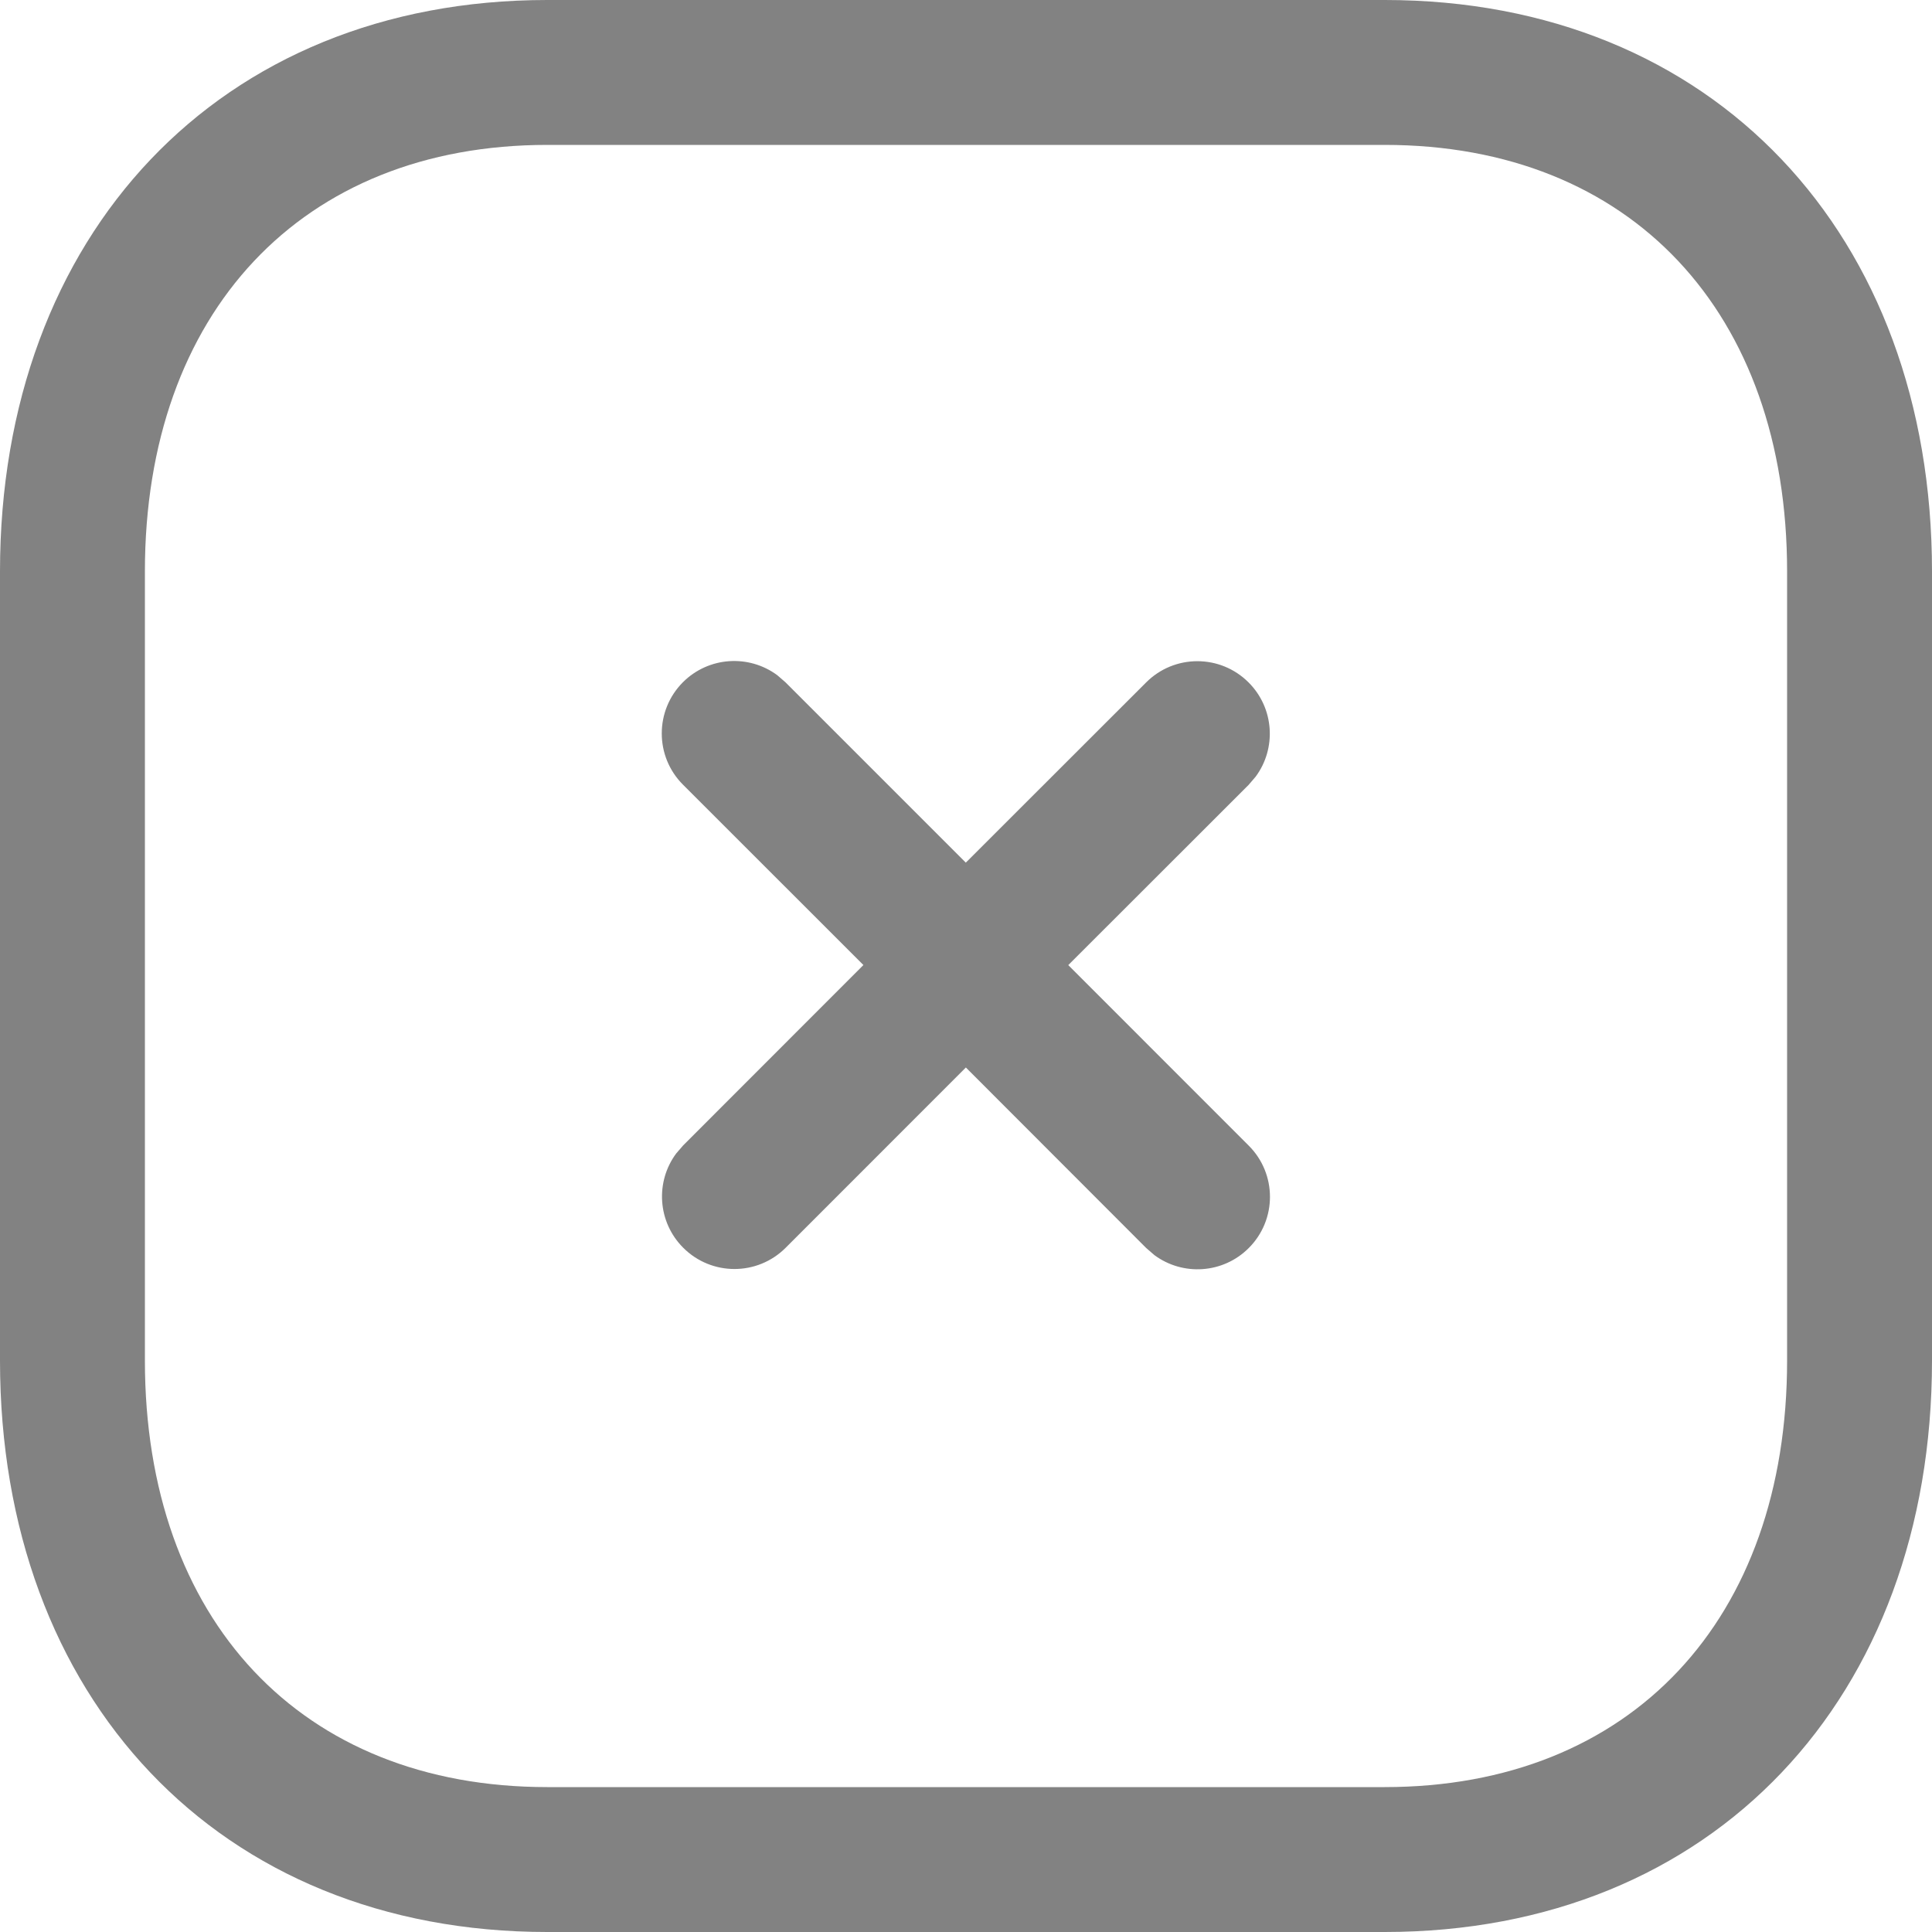
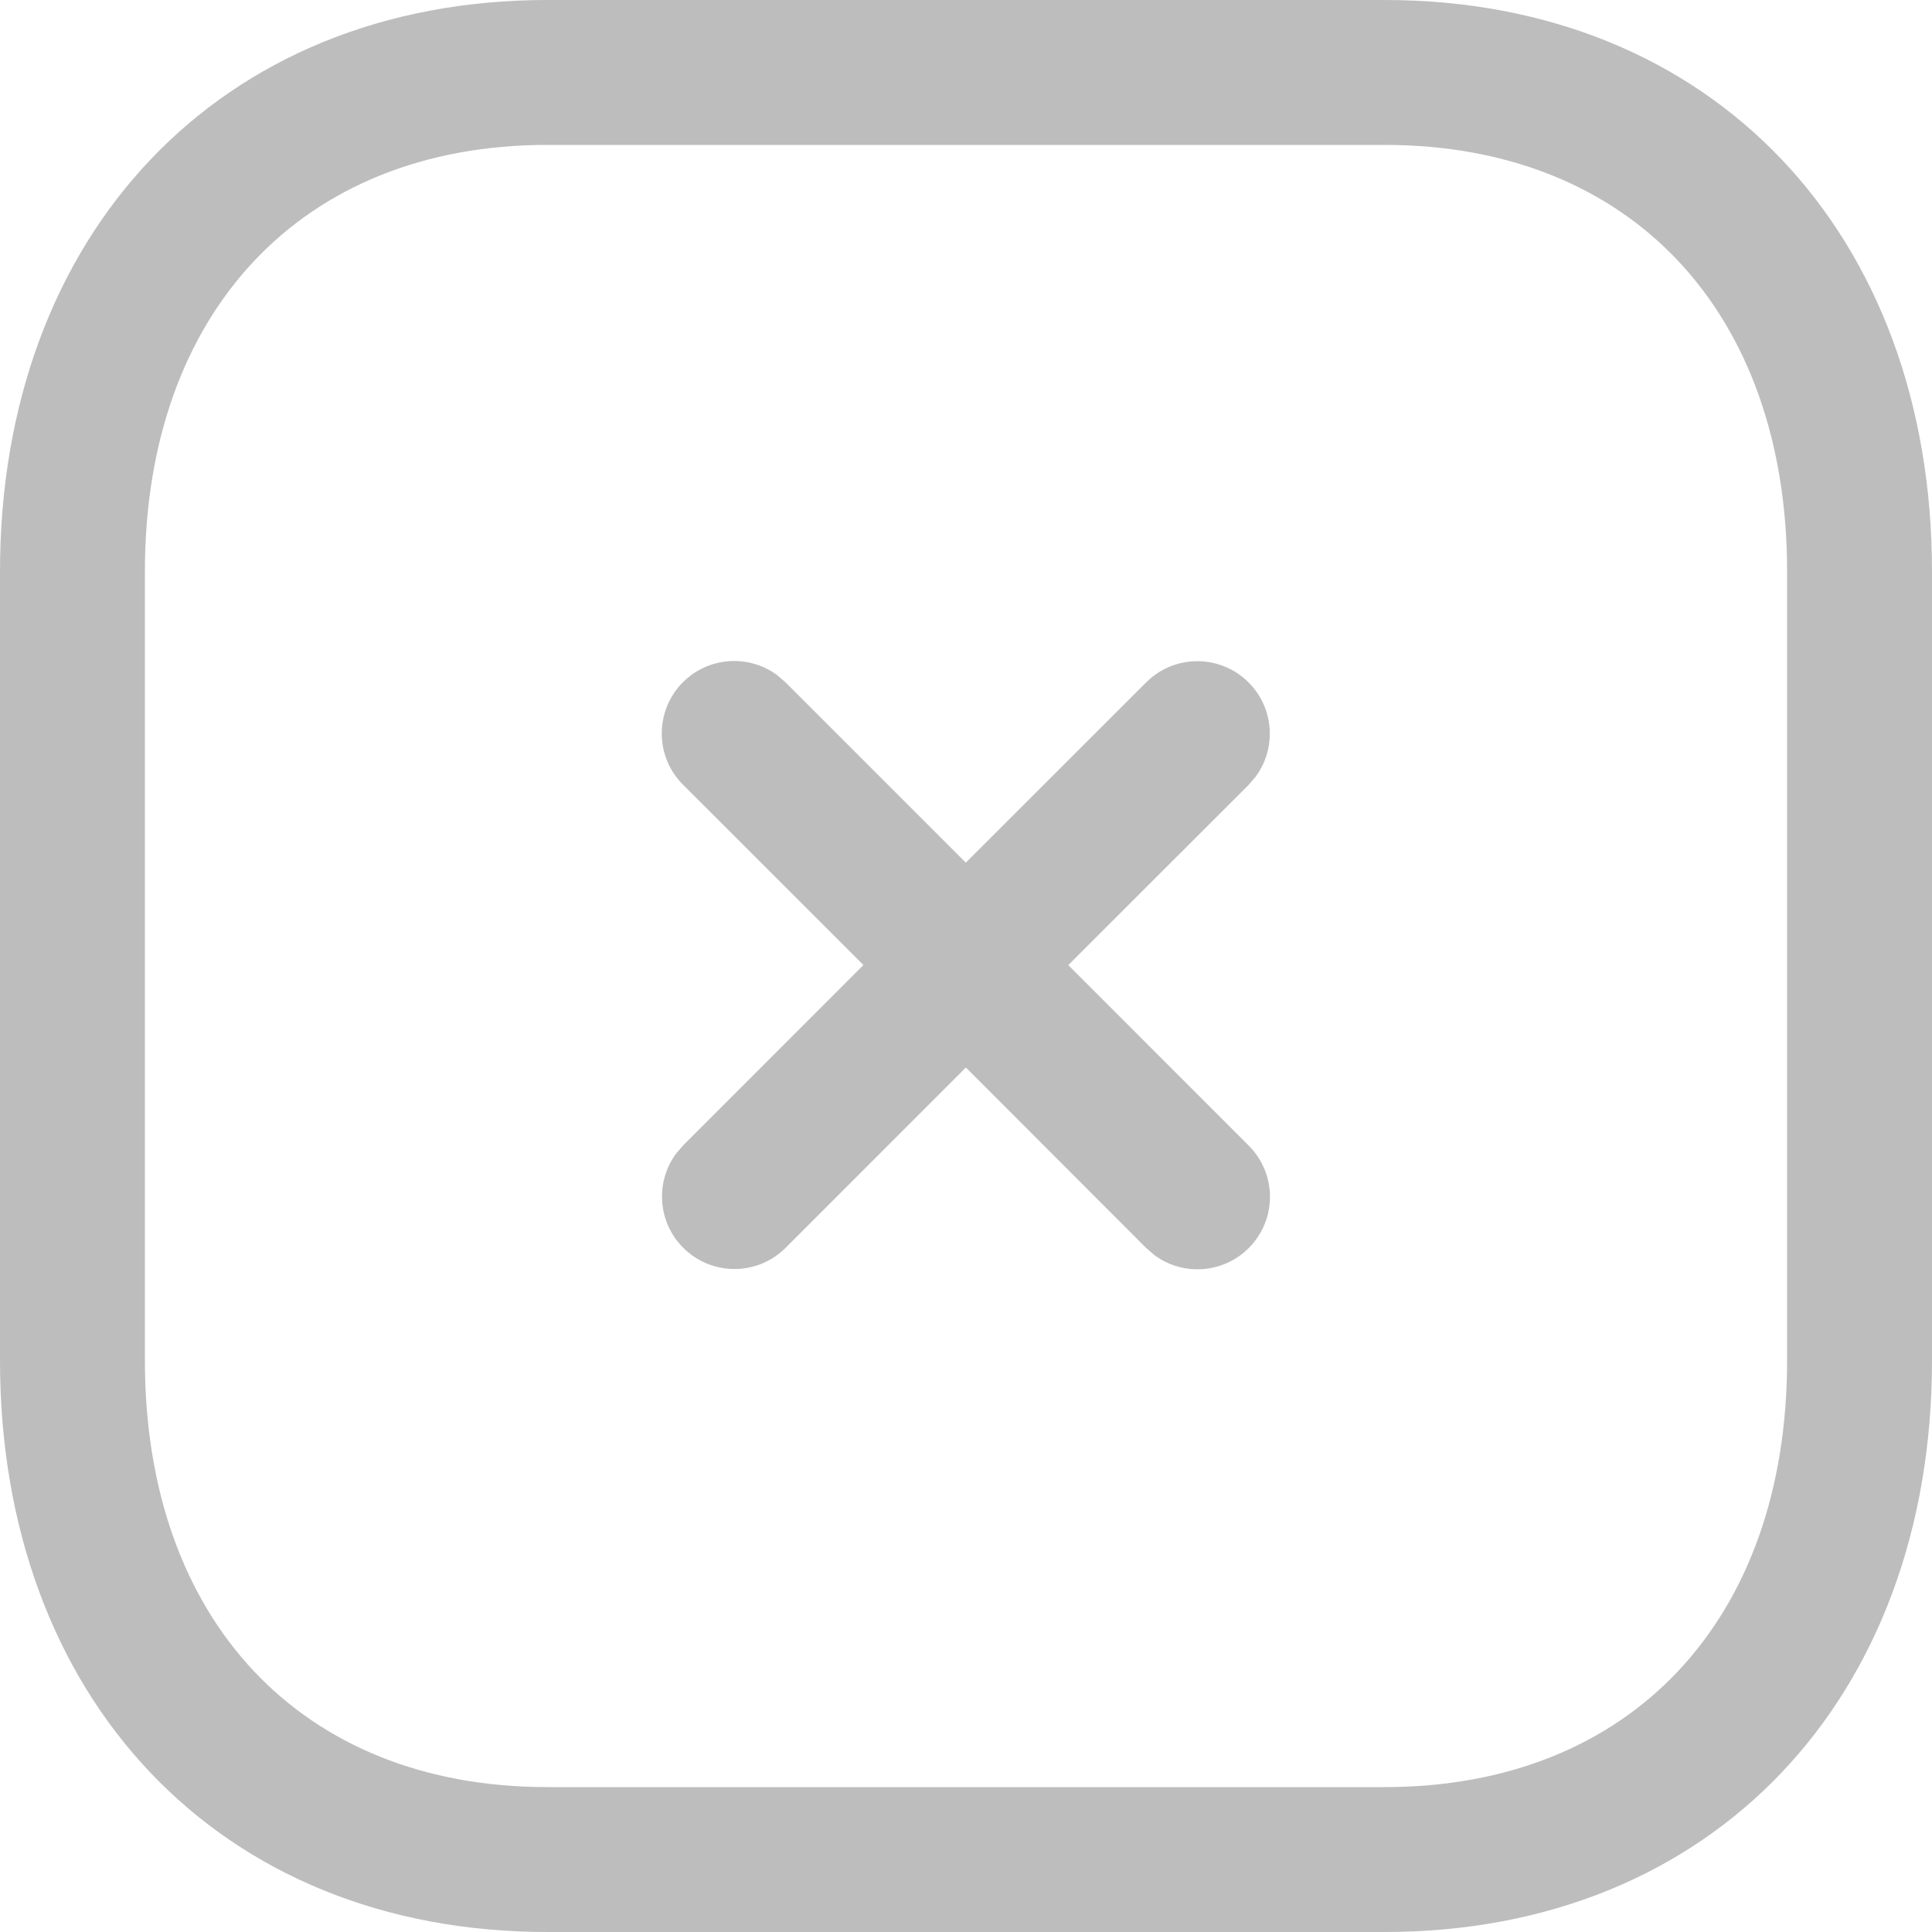
<svg xmlns="http://www.w3.org/2000/svg" viewBox="0 0 30 30" fill="none">
-   <path d="M21.501 0C26.607 0 30 3.644 30 8.874V21.126C30 26.356 26.606 30 21.5 30H8.498C3.392 30 0 26.356 0 21.126V8.874C0 3.649 3.401 0 8.498 0H21.501ZM21.501 2.25H8.498C4.681 2.25 2.25 4.858 2.25 8.874V21.126C2.25 25.148 4.672 27.75 8.498 27.75H21.5C25.327 27.75 27.75 25.148 27.75 21.126V8.874C27.75 4.852 25.327 2.25 21.501 2.25ZM12.07 10.485L12.196 10.594L14.997 13.395L17.797 10.597C18.236 10.157 18.949 10.157 19.388 10.597C19.787 10.996 19.824 11.621 19.497 12.061L19.388 12.188L16.588 14.986L19.39 17.789C19.83 18.228 19.83 18.941 19.39 19.38C18.991 19.779 18.366 19.816 17.925 19.489L17.799 19.38L14.998 16.576L12.2 19.375C11.761 19.815 11.048 19.815 10.609 19.375C10.21 18.976 10.173 18.351 10.5 17.911L10.609 17.785L13.407 14.985L10.605 12.184C10.166 11.745 10.166 11.033 10.605 10.593C11.005 10.194 11.63 10.158 12.07 10.485Z" fill="#828282" />
+   <path d="M21.501 0C26.607 0 30 3.644 30 8.874V21.126C30 26.356 26.606 30 21.5 30H8.498C3.392 30 0 26.356 0 21.126V8.874C0 3.649 3.401 0 8.498 0H21.501ZM21.501 2.25H8.498C4.681 2.25 2.25 4.858 2.25 8.874V21.126C2.25 25.148 4.672 27.75 8.498 27.75H21.5C25.327 27.75 27.75 25.148 27.75 21.126V8.874C27.75 4.852 25.327 2.25 21.501 2.25ZM12.07 10.485L12.196 10.594L14.997 13.395L17.797 10.597C18.236 10.157 18.949 10.157 19.388 10.597C19.787 10.996 19.824 11.621 19.497 12.061L19.388 12.188L16.588 14.986L19.39 17.789C19.83 18.228 19.83 18.941 19.39 19.38C18.991 19.779 18.366 19.816 17.925 19.489L17.799 19.38L14.998 16.576L12.2 19.375C11.761 19.815 11.048 19.815 10.609 19.375C10.21 18.976 10.173 18.351 10.5 17.911L10.609 17.785L13.407 14.985L10.605 12.184C10.166 11.745 10.166 11.033 10.605 10.593C11.005 10.194 11.63 10.158 12.07 10.485Z" fill="#bdbdbd" />
</svg>
